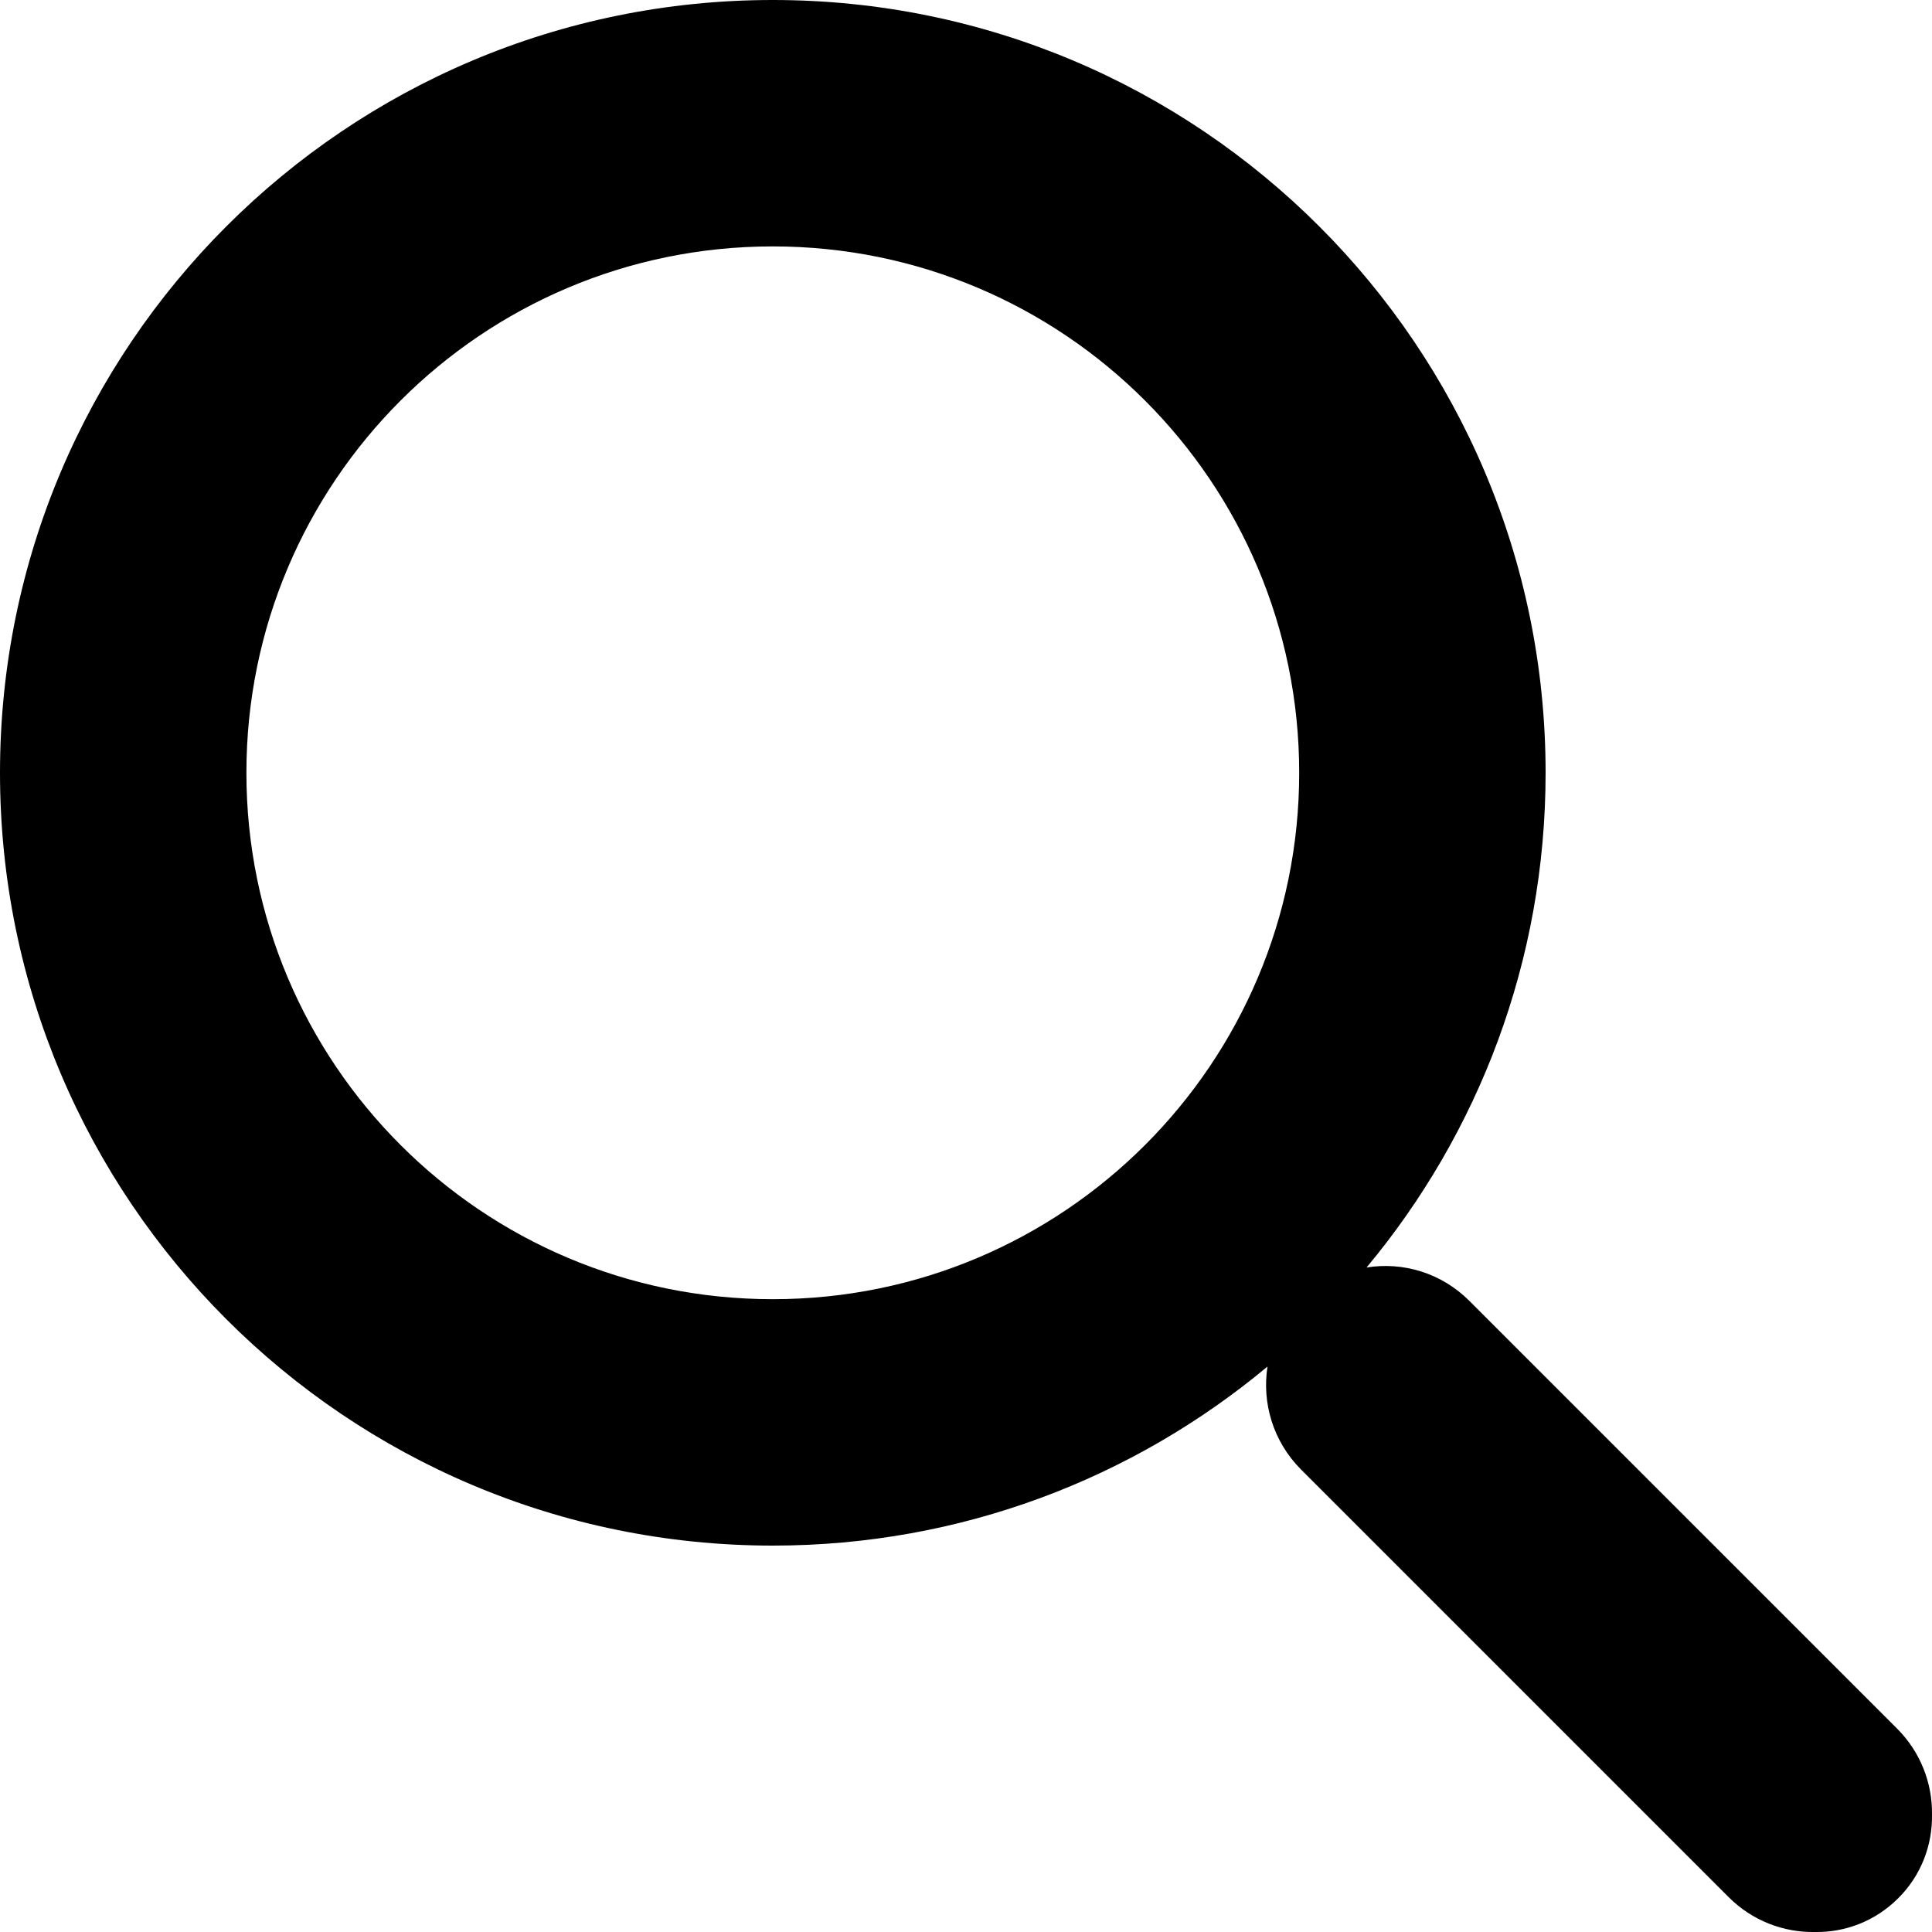
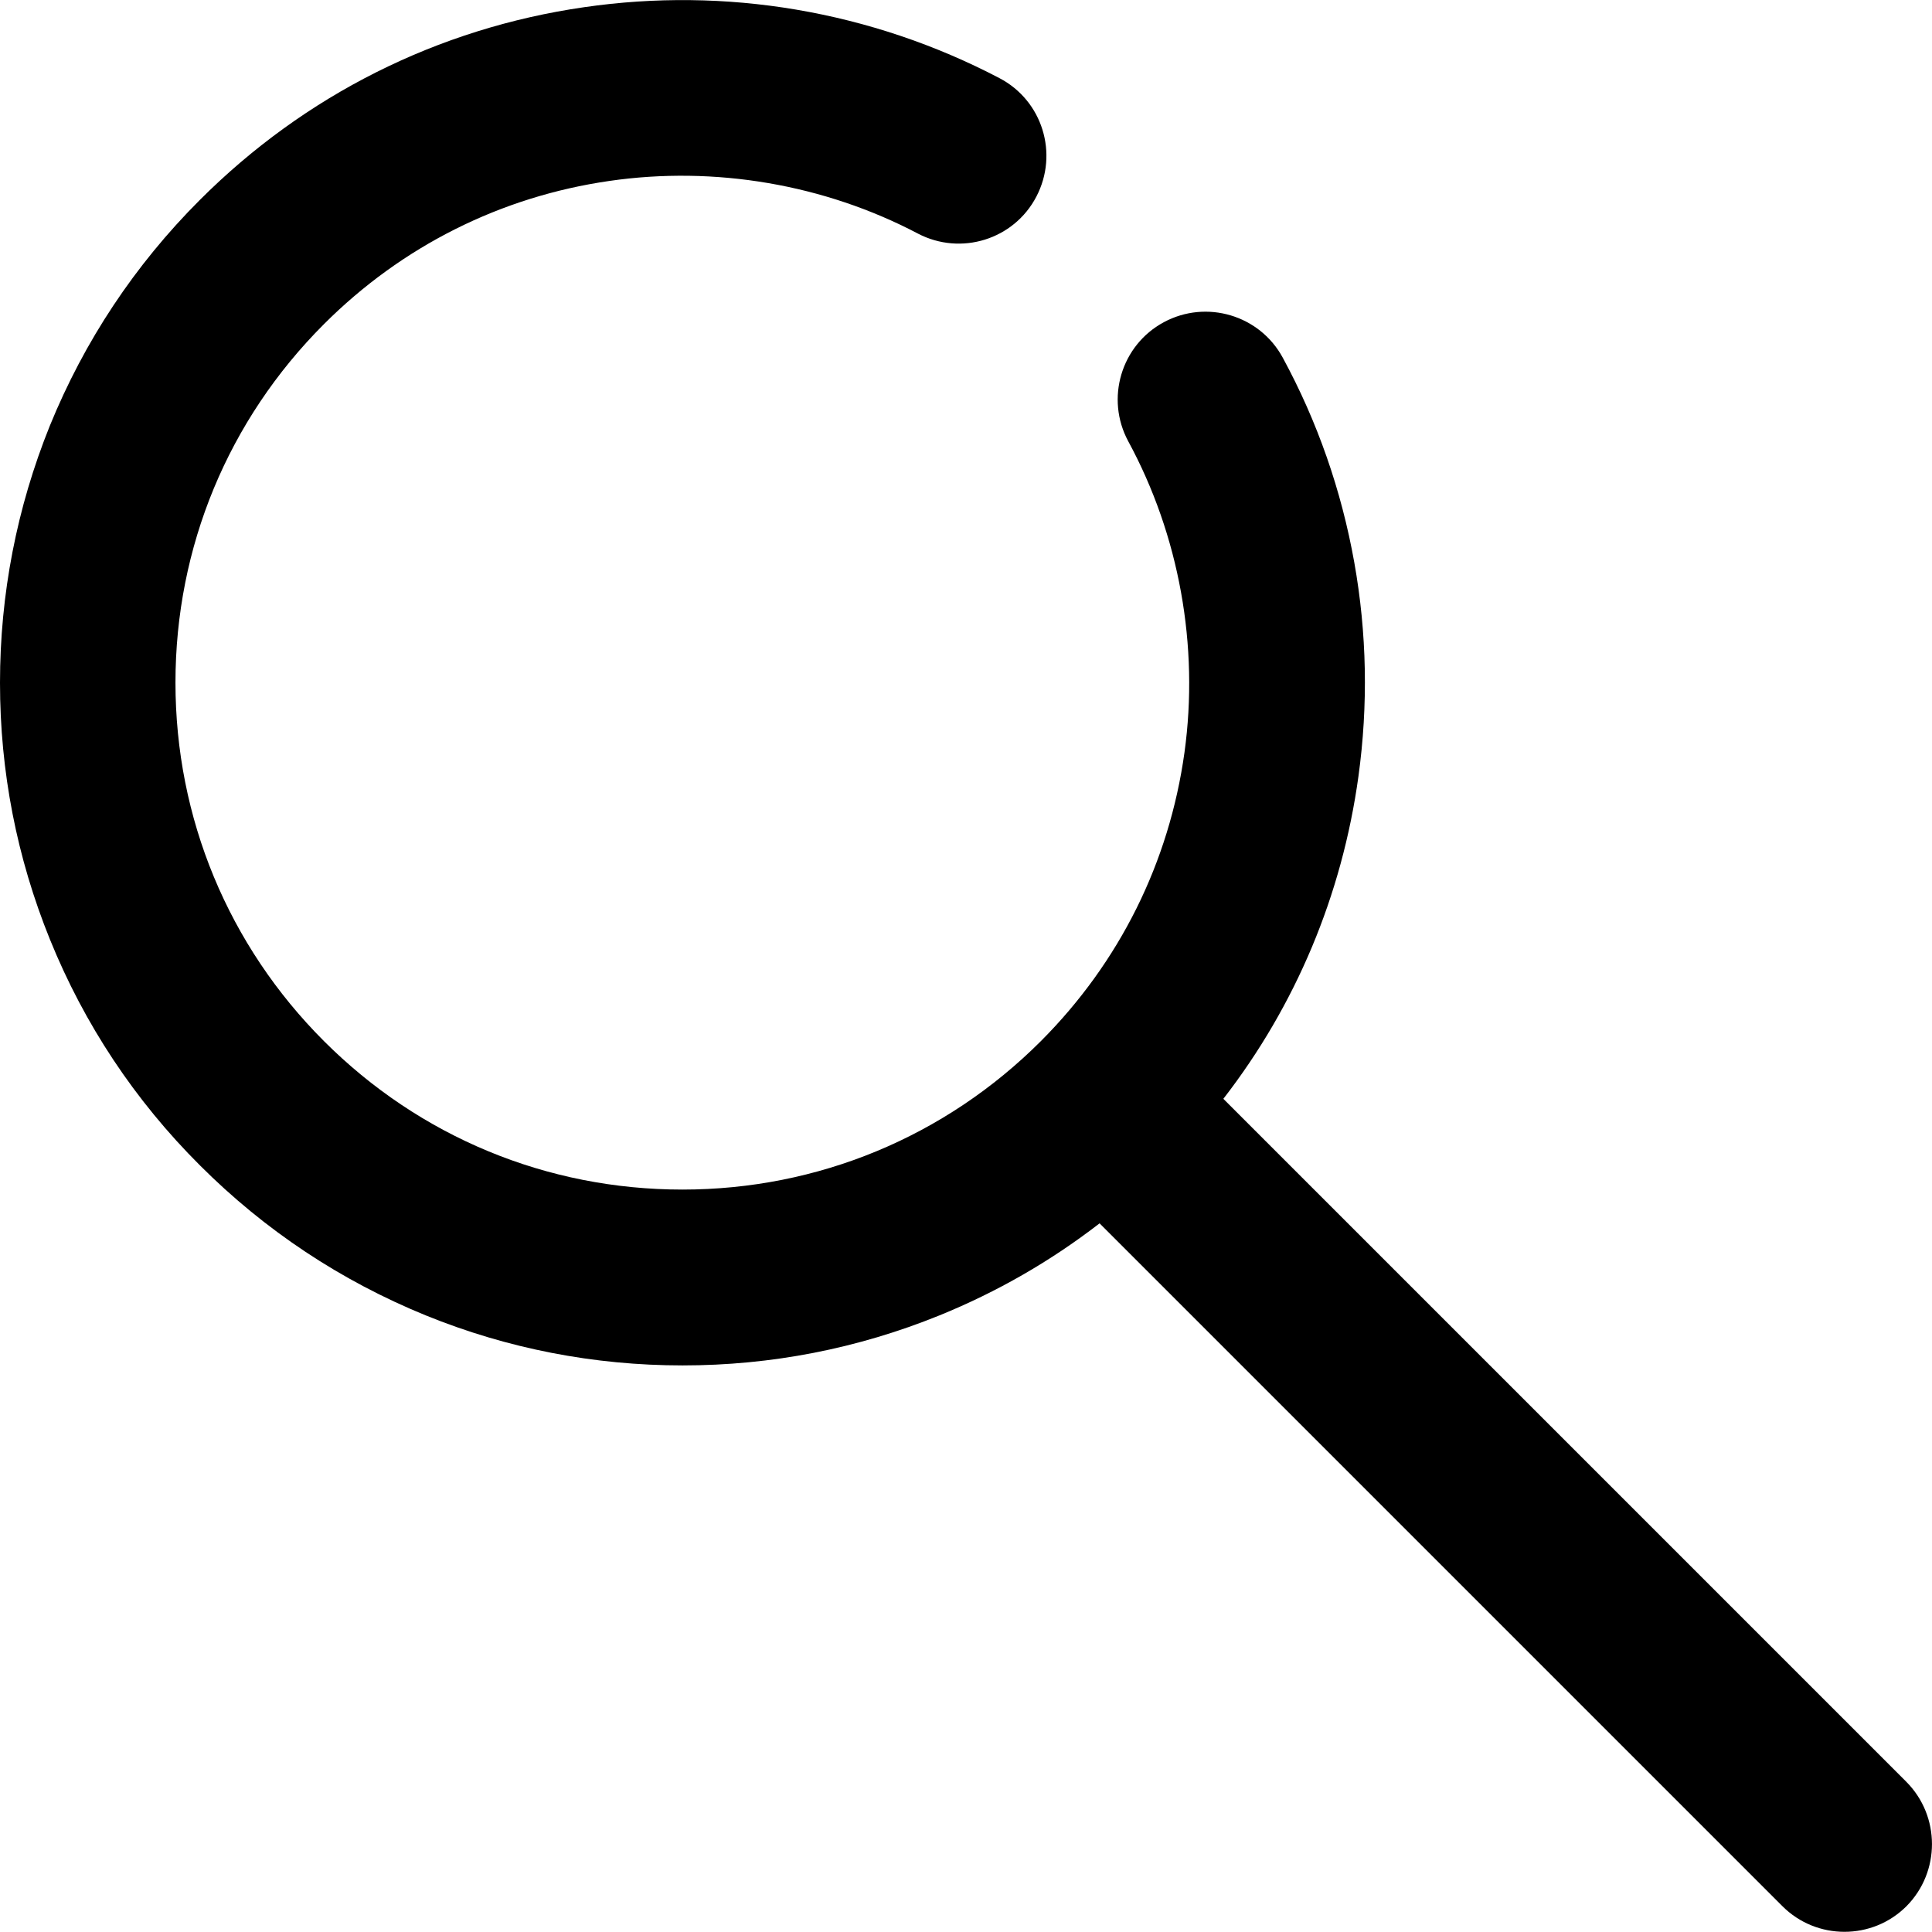
<svg xmlns="http://www.w3.org/2000/svg" version="1.1" id="Calque_1" x="0px" y="0px" viewBox="0 0 1024 1024" style="enable-background:new 0 0 1024 1024;" xml:space="preserve">
-   <path d="M1024,961.6c0.2-16.4-6-32.9-18.5-45.4L778.8,689.5c-14.9-14.9-35.2-20.8-54.5-17.7c59.2-71,94.9-162.4,94.9-262.2  C819.2,183.4,635.8,0,409.6,0S0,183.4,0,409.6s183.4,409.6,409.6,409.6c99.7,0,191.1-35.6,262.2-94.9c-3,19.2,2.9,39.6,17.7,54.5  l226.7,226.7c12.6,12.6,29.2,18.8,45.7,18.5c16,0.3,32-5.7,44.2-17.9C1018.4,993.9,1024.3,977.7,1024,961.6z M409.6,688.6  c-154.1,0-279-124.9-279-279s124.9-279,279-279s279,124.9,279,279S563.7,688.6,409.6,688.6z" />
+   <path d="M1010.4,944.4l-362-362c38.4-49.6,62.9-107.9,71.6-170.9c5.2-37.8,4.5-75.9-2.2-113.4c-6.8-38.1-19.5-74.6-37.9-108.5  c-12.2-22.6-40.5-31-63.1-18.8c-22.6,12.2-31,40.5-18.8,63.1c27,49.8,37.6,108.4,29.8,164.9c-8.1,58.3-34.4,111.2-76.1,153  c-50.7,50.7-118.2,78.7-190,78.7s-139.2-27.9-190-78.7c-50.7-50.7-78.7-118.2-78.7-190c0-71.8,27.9-139.2,78.7-190  c41.3-41.3,93.7-67.6,151.3-75.9c55.8-8.1,113.9,1.8,163.5,27.9c22.8,11.9,50.9,3.2,62.8-19.6c11.9-22.8,3.2-50.9-19.6-62.8  c-33.8-17.7-70-29.9-107.7-36.3c-37.2-6.3-75-6.7-112.3-1.3c-77.7,11.2-148.2,46.6-203.8,102.2c-34.5,34.5-61.2,74.8-79.5,119.7  C8.9,269.1,0,314.9,0,361.9c0,47,8.9,92.7,26.5,136.1c18.2,44.9,44.9,85.2,79.5,119.7c34.5,34.5,74.8,61.2,119.7,79.5  c43.3,17.6,89.1,26.5,136.1,26.5c47,0,92.7-8.9,136.1-26.5c30.5-12.4,58.9-28.7,84.9-48.8l361.9,361.9c9.1,9.1,21,13.6,32.9,13.6  s23.8-4.5,32.9-13.6C1028.5,992.1,1028.5,962.6,1010.4,944.4z" />
</svg>
